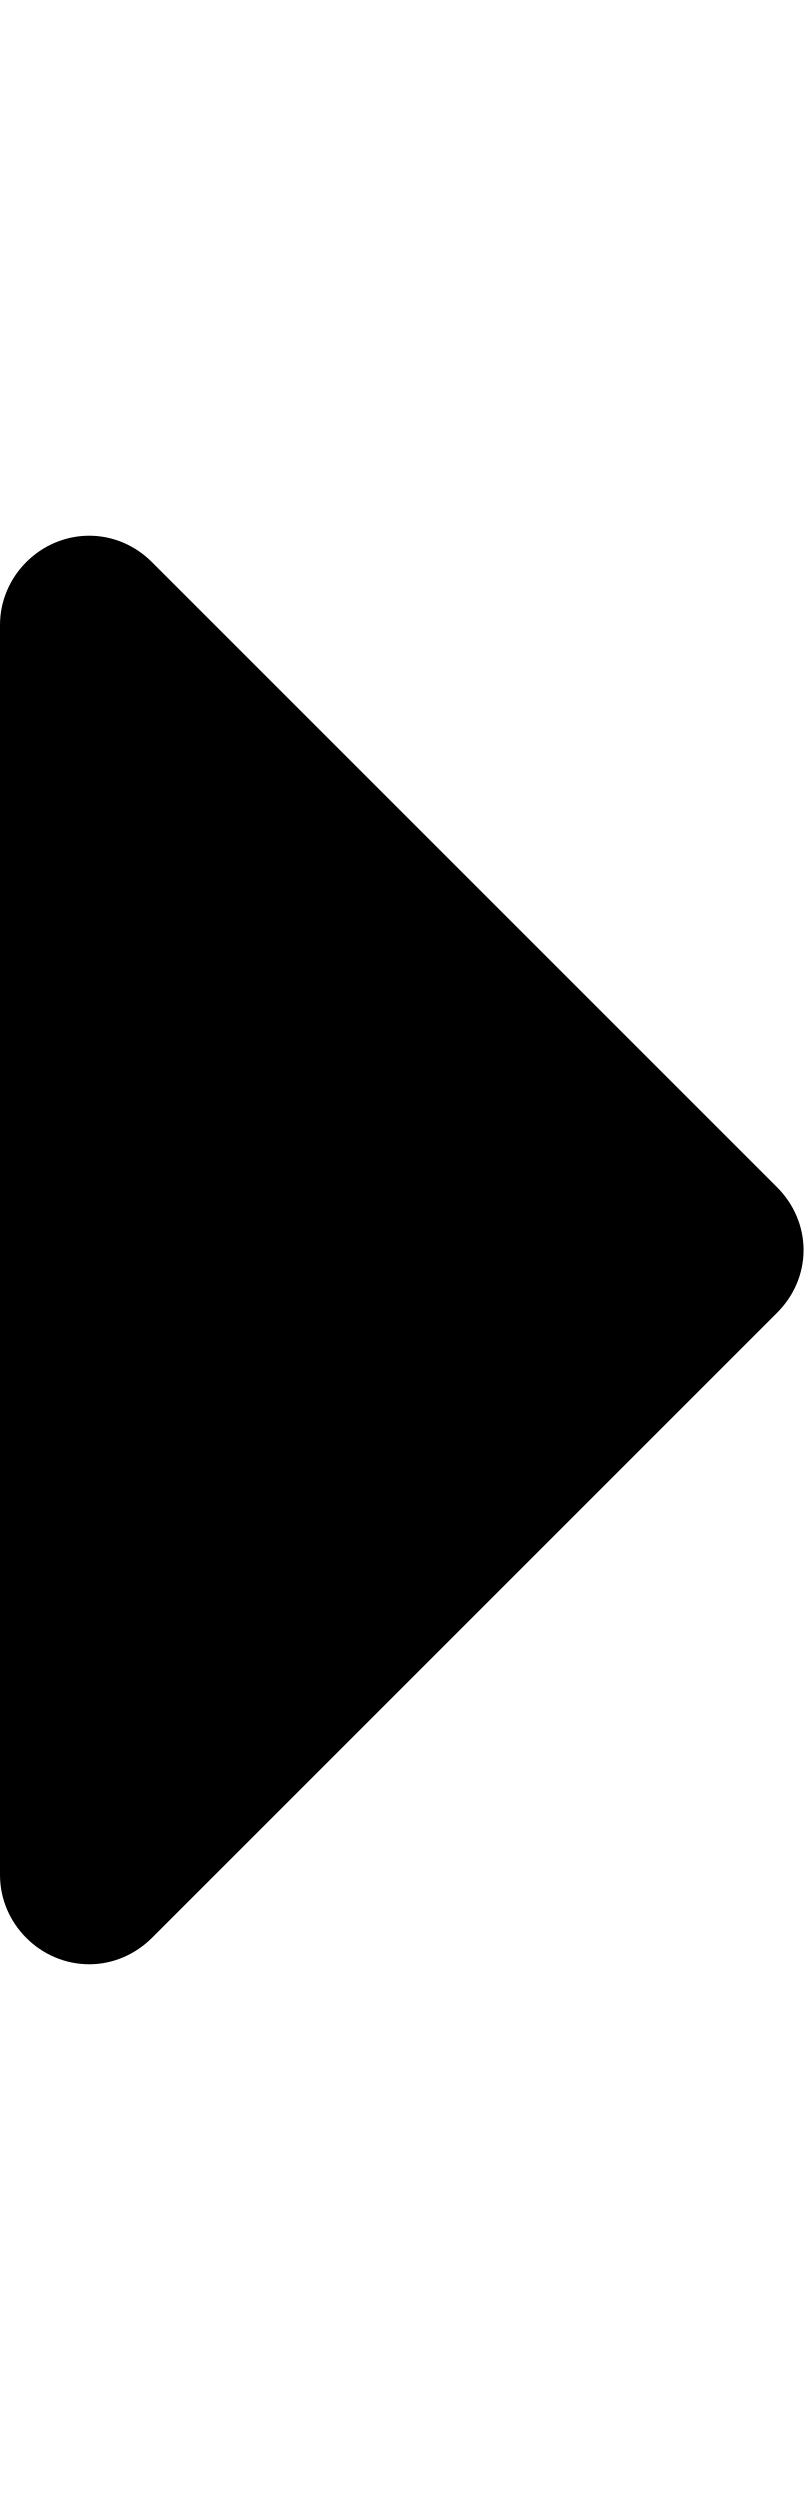
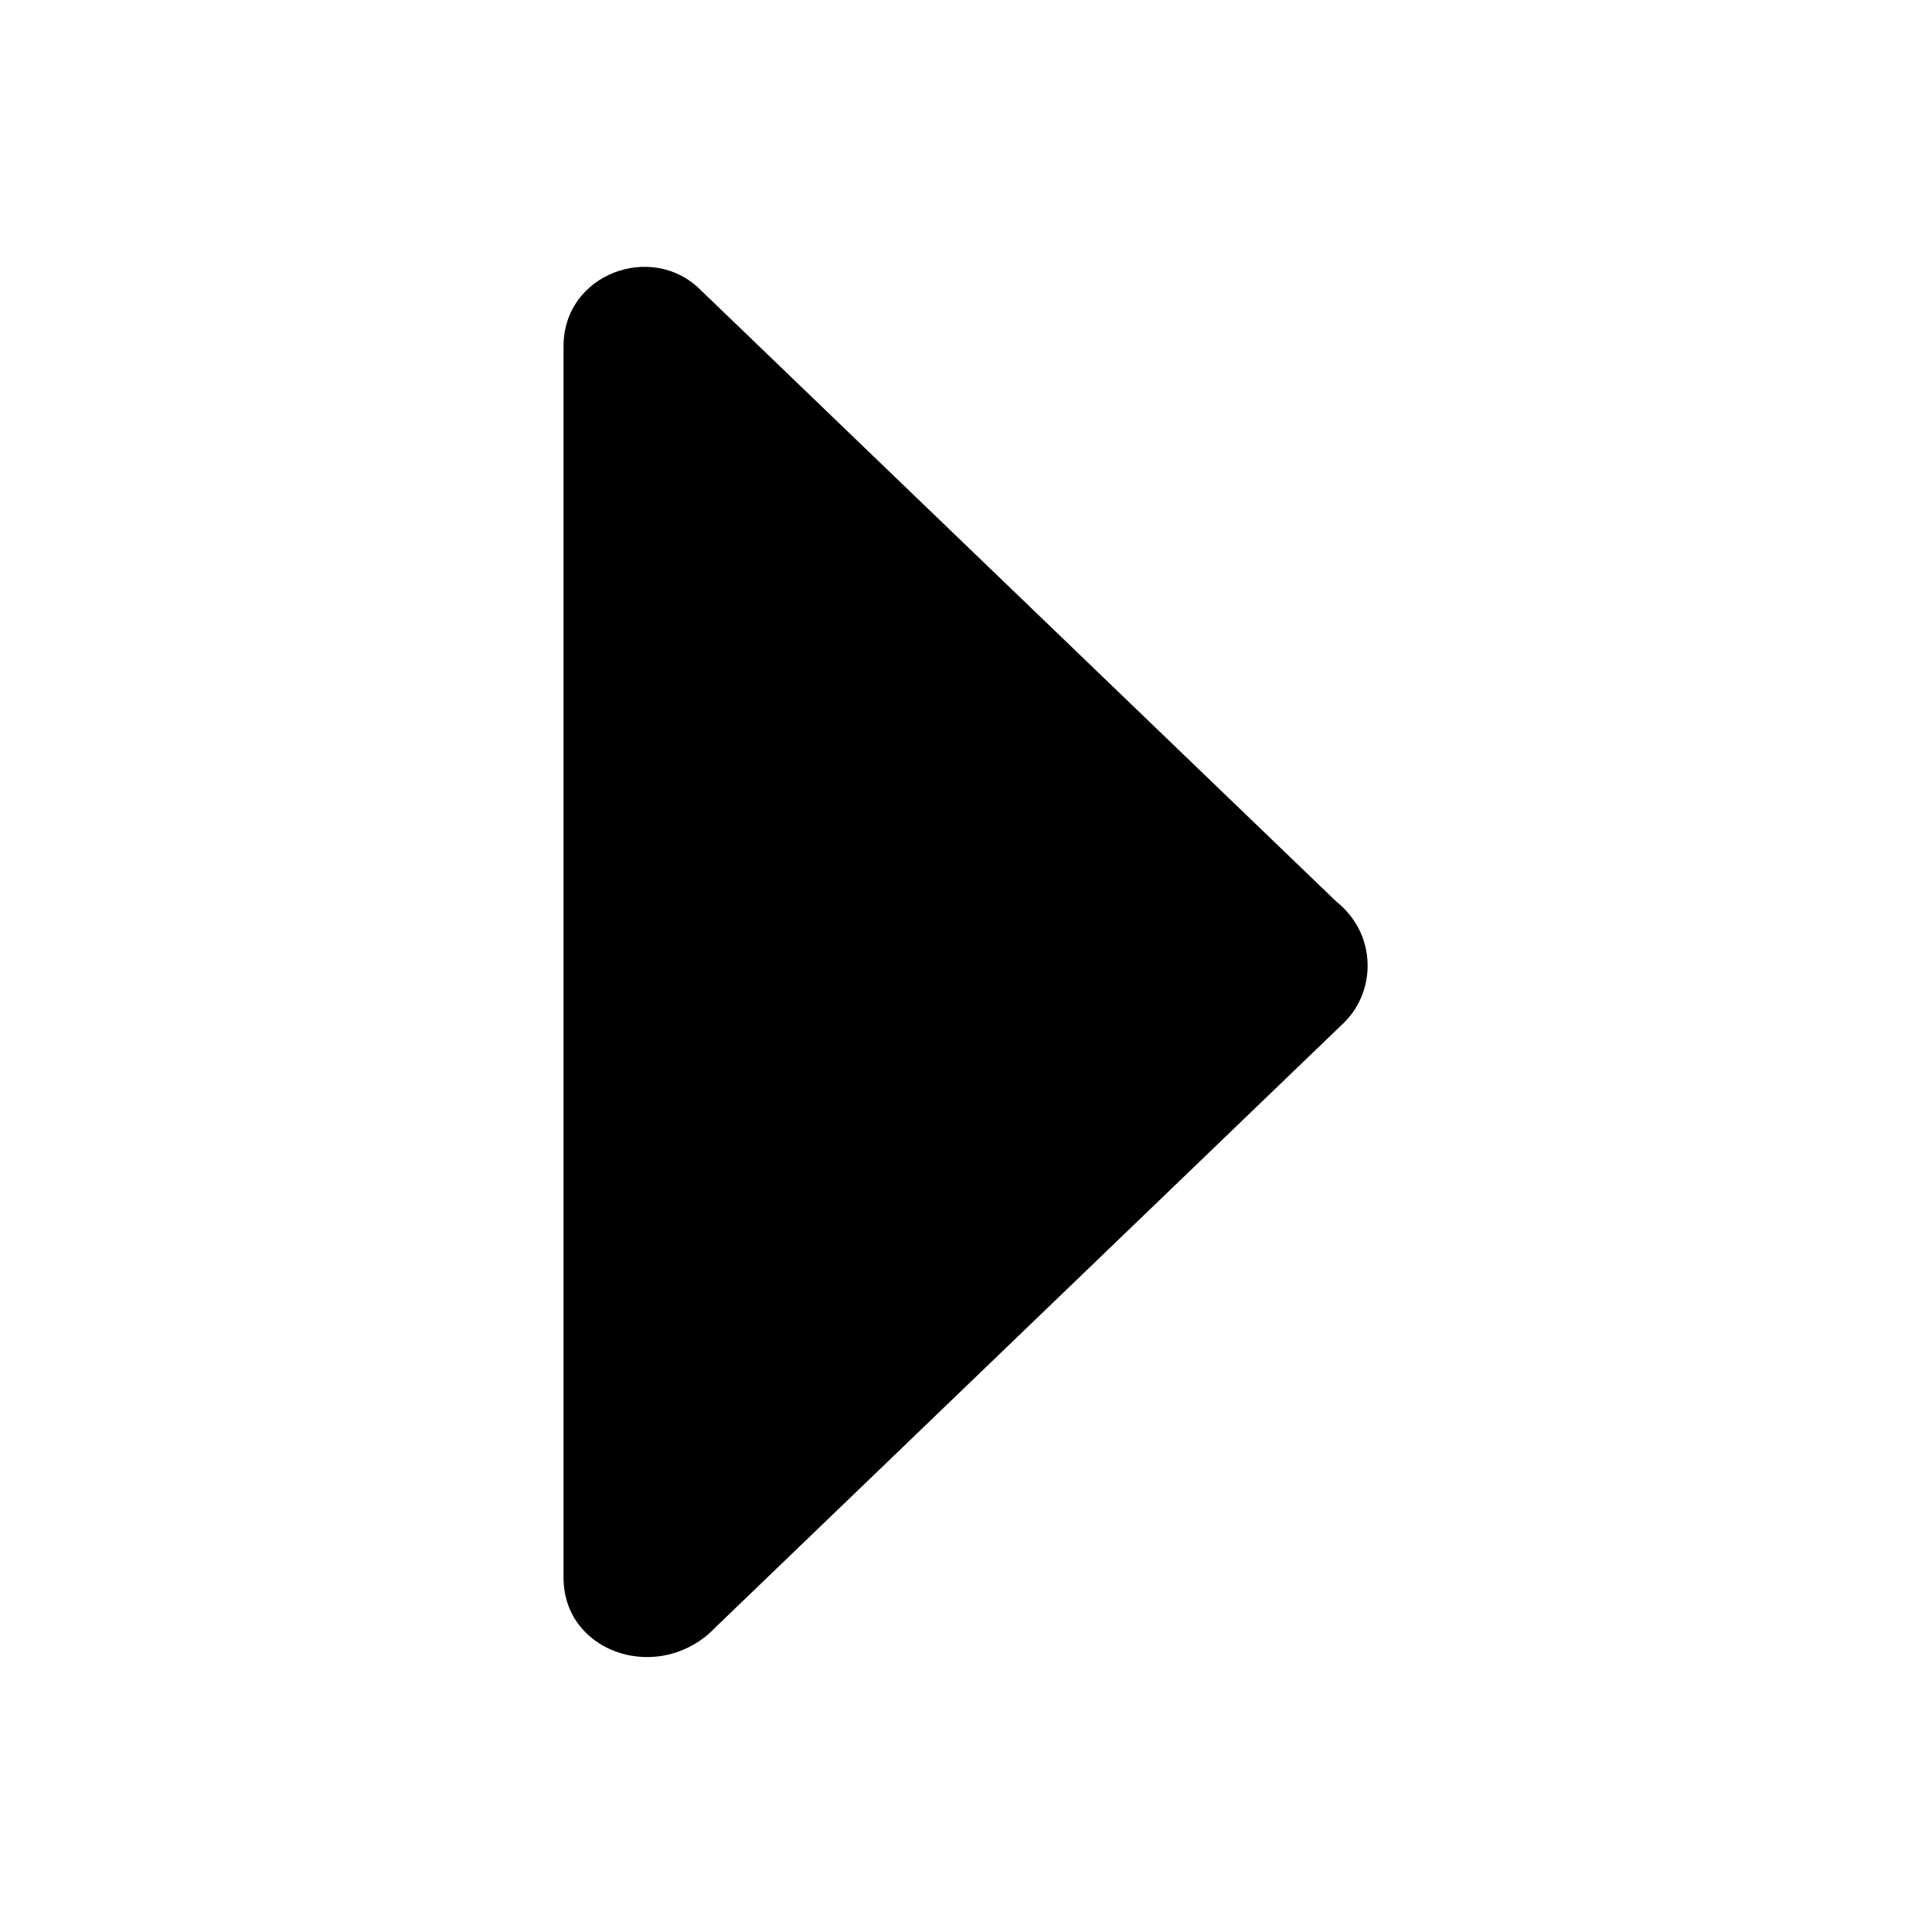
- <svg xmlns="http://www.w3.org/2000/svg" version="1.1" width="9" height="28" viewBox="0 0 9 28">
-   <path d="M9 14c0 0.266-0.109 0.516-0.297 0.703l-7 7c-0.187 0.187-0.438 0.297-0.703 0.297-0.547 0-1-0.453-1-1v-14c0-0.547 0.453-1 1-1 0.266 0 0.516 0.109 0.703 0.297l7 7c0.187 0.187 0.297 0.438 0.297 0.703z" />
+ <svg xmlns="http://www.w3.org/2000/svg" version="1.1" width="32" height="32" viewBox="0 0 32 32">
+   <path d="M22.267 16.933l-10.533 10.133c-0.933 0.8-2.4 0.267-2.4-0.933v-20.4c0-1.2 1.467-1.733 2.267-0.933l10.533 10.133c0.667 0.533 0.667 1.467 0.133 2z" />
</svg>
